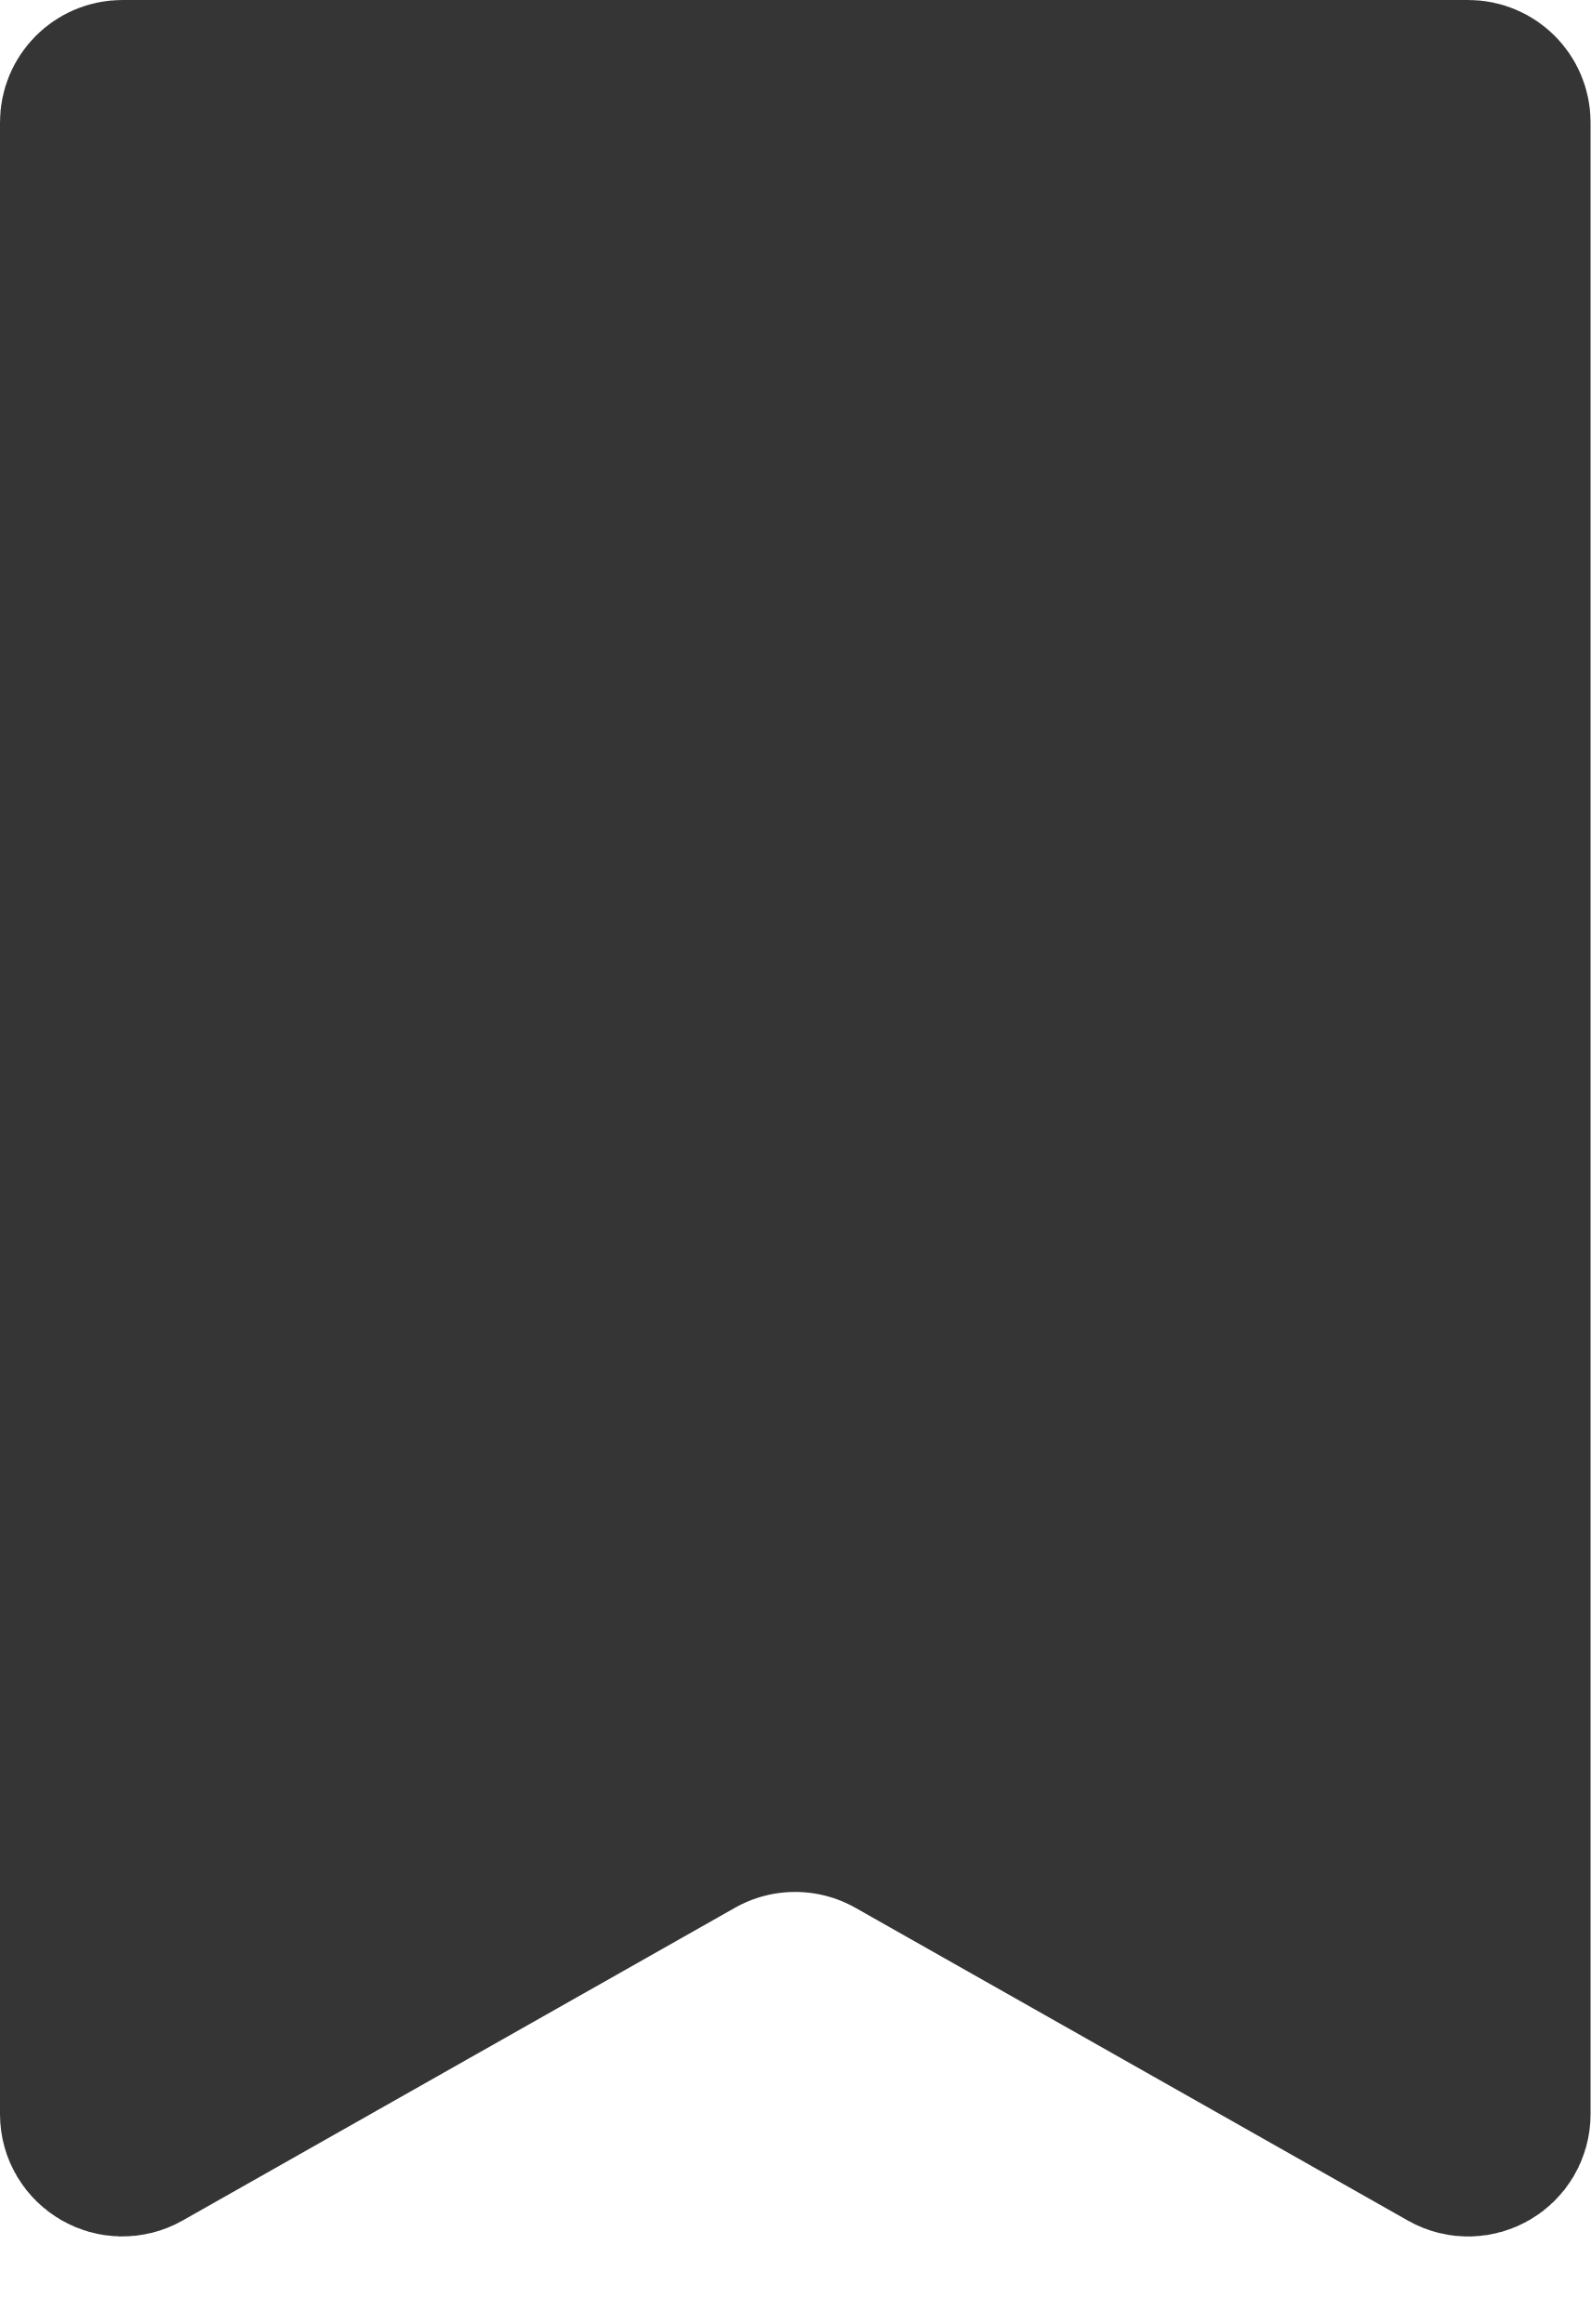
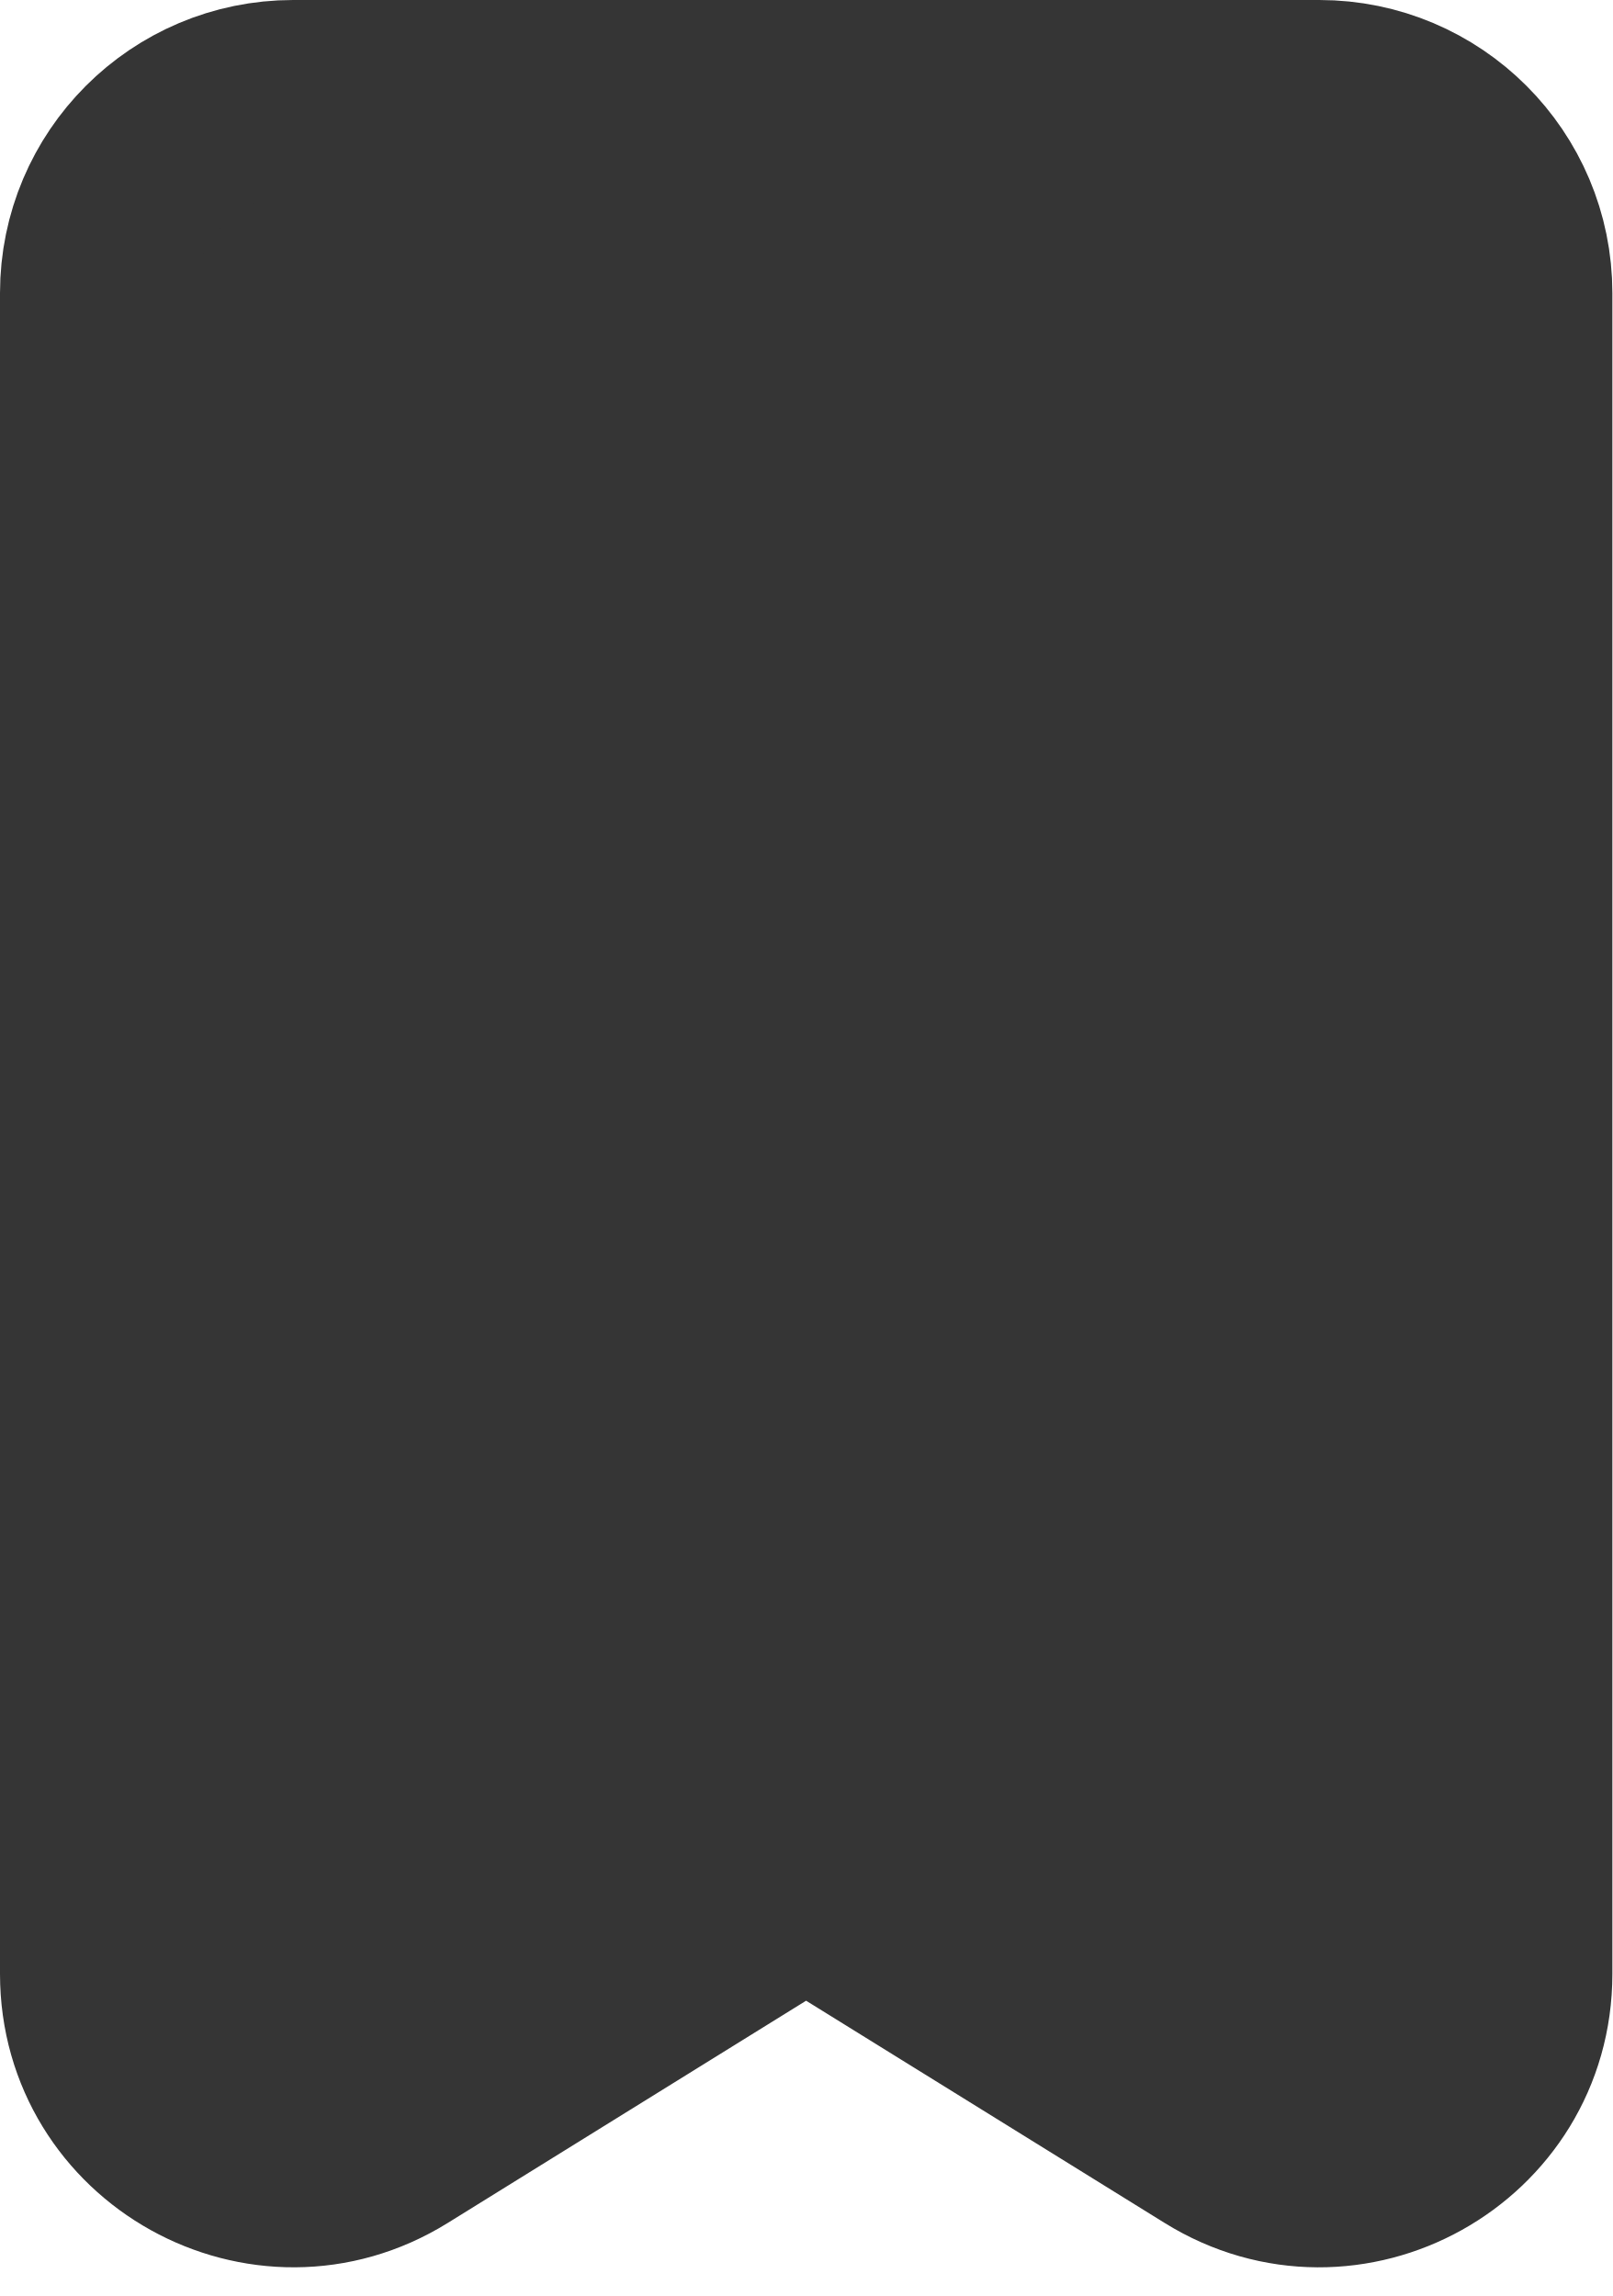
- <svg xmlns="http://www.w3.org/2000/svg" width="26" height="38" viewBox="0 0 26 38" fill="none">
-   <path d="M2 1.5H24C24.276 1.5 24.5 1.724 24.5 2V34.569C24.5 34.952 24.087 35.193 23.754 35.004L14.723 29.89C13.653 29.284 12.343 29.284 11.273 29.89L2.246 35.003C1.913 35.192 1.5 34.952 1.5 34.568V2C1.5 1.724 1.724 1.5 2 1.5Z" fill="#353535" stroke="#353535" stroke-width="3" />
+ <svg xmlns="http://www.w3.org/2000/svg" width="33" height="47" viewBox="0 0 33 47" fill="none">
+   <path d="M27 2H6C3.791 2 2 3.791 2 6V40.406C2 43.542 5.444 45.458 8.108 43.806L16.498 38.602L24.892 43.806C27.557 45.459 31 43.542 31 40.407V6C31 3.791 29.209 2 27 2Z" fill="#353535" stroke="#353535" stroke-width="4" />
</svg>
